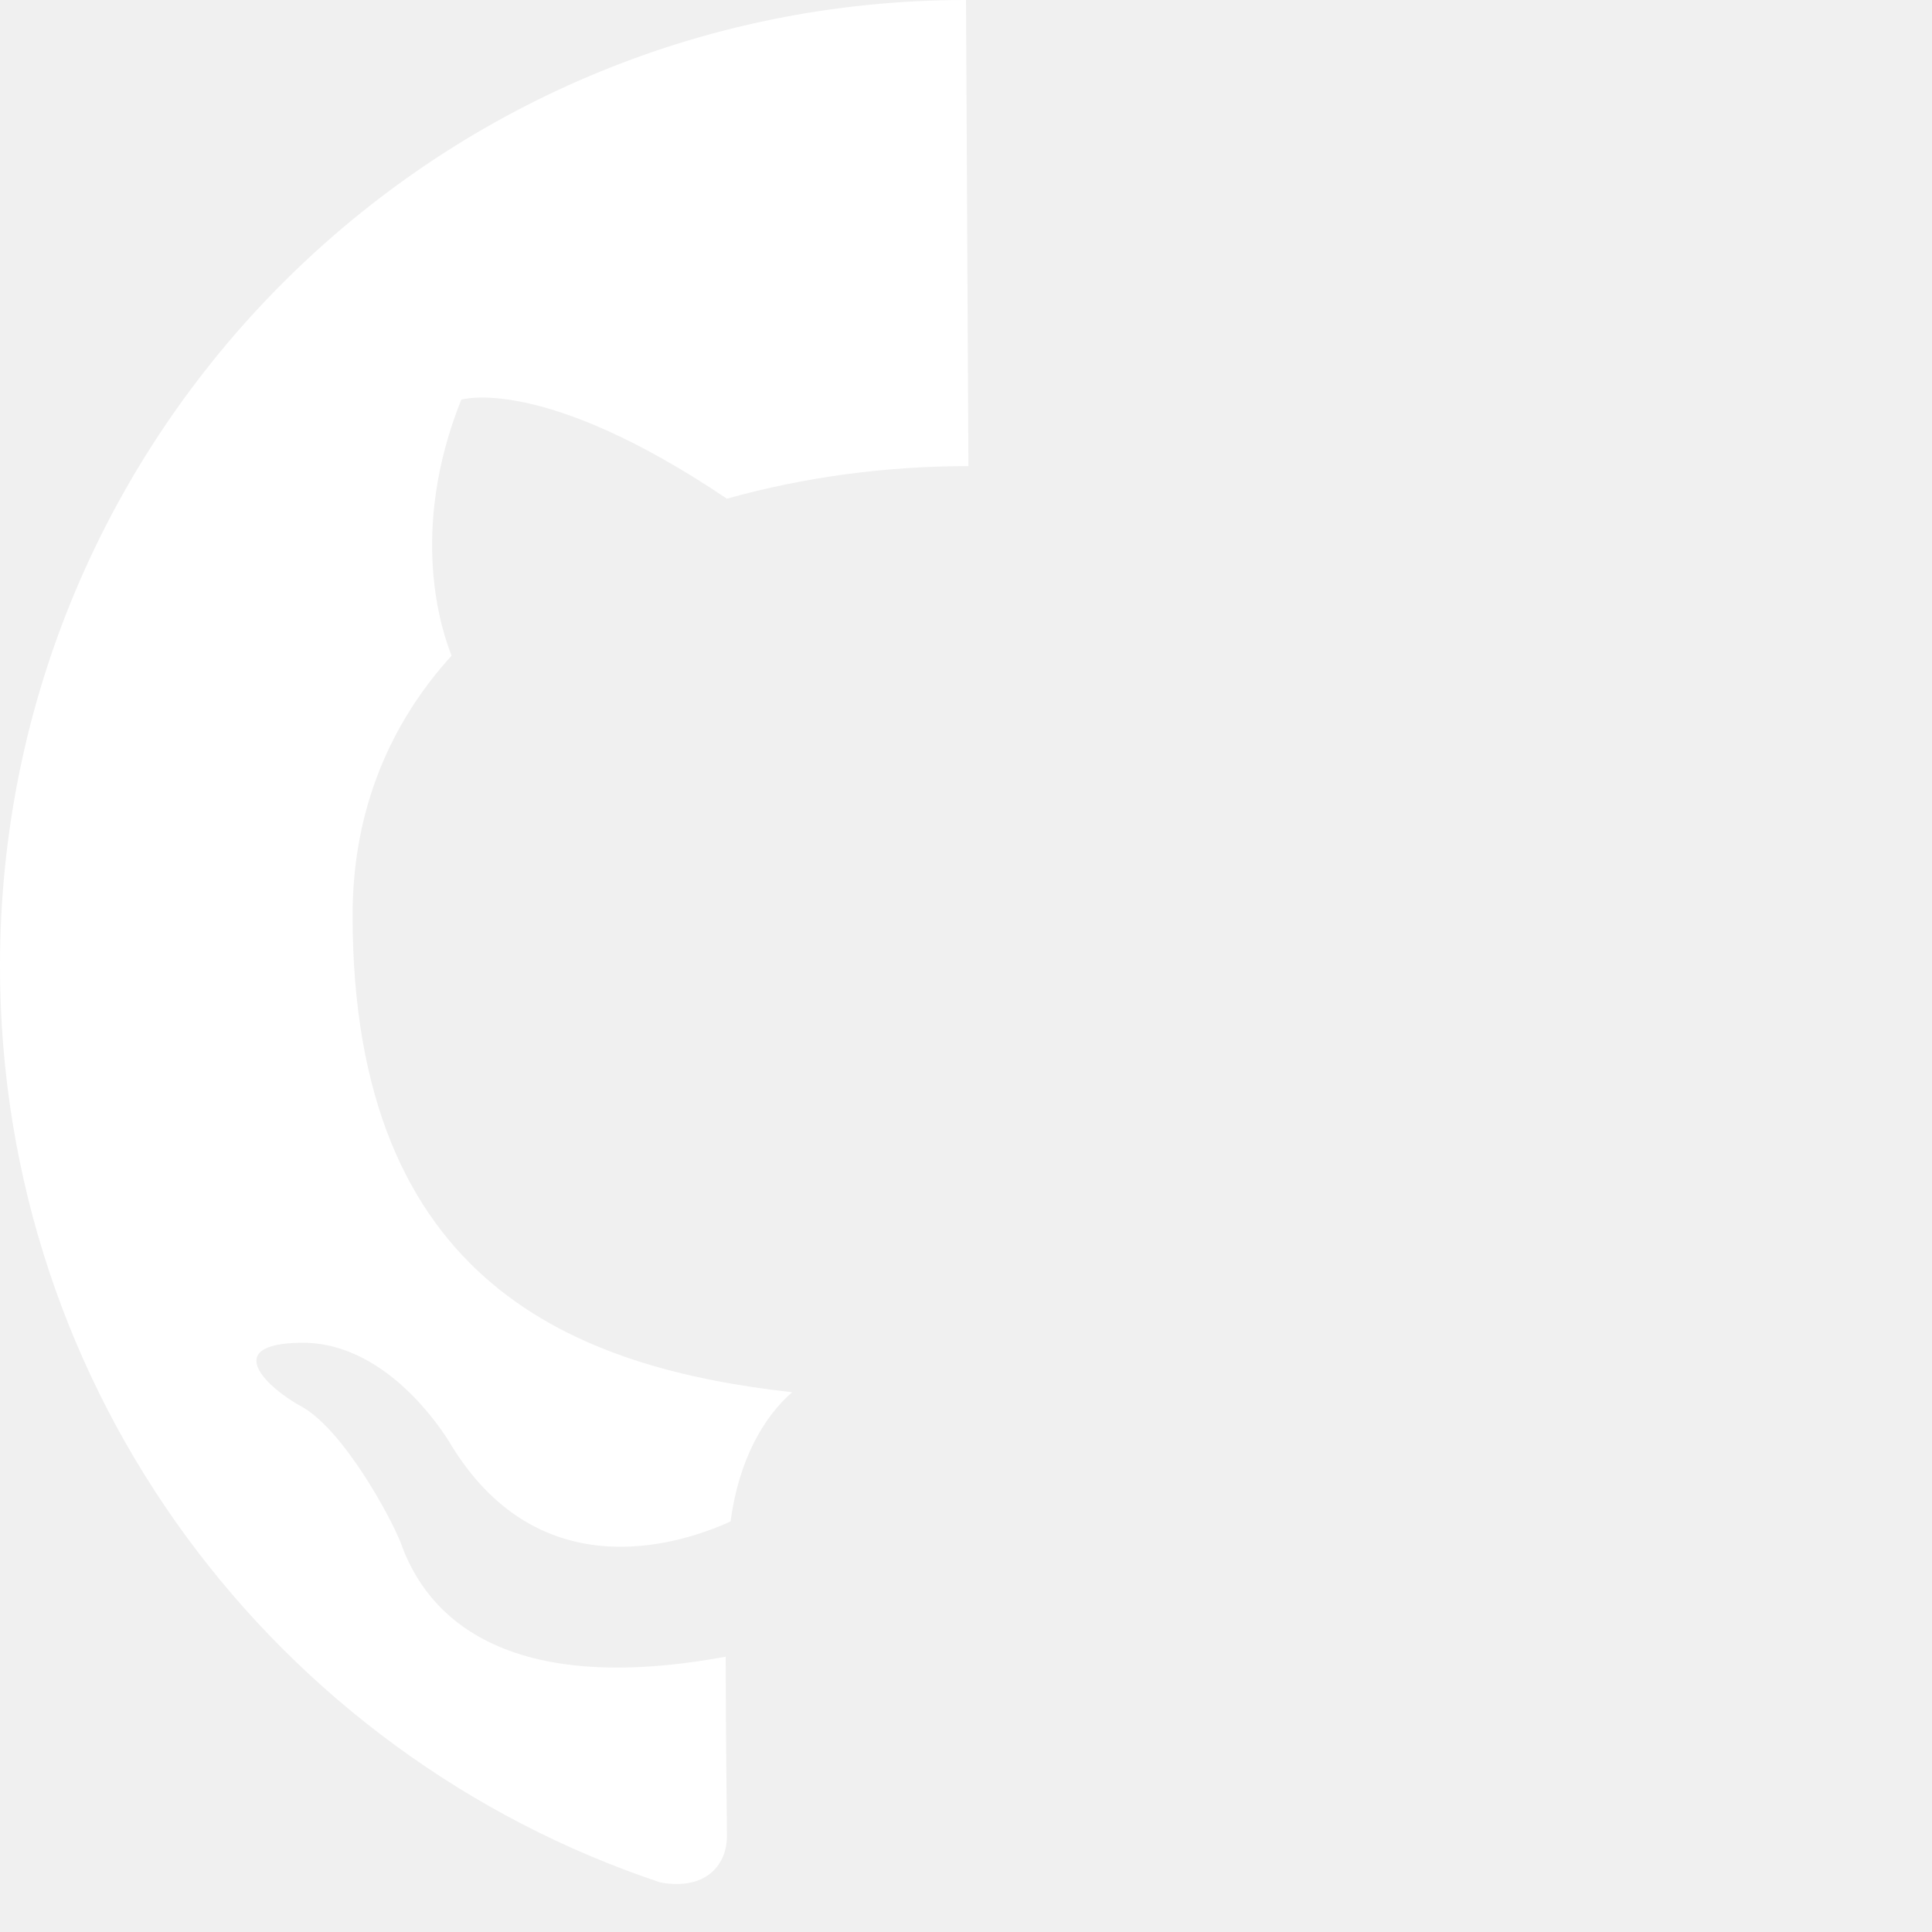
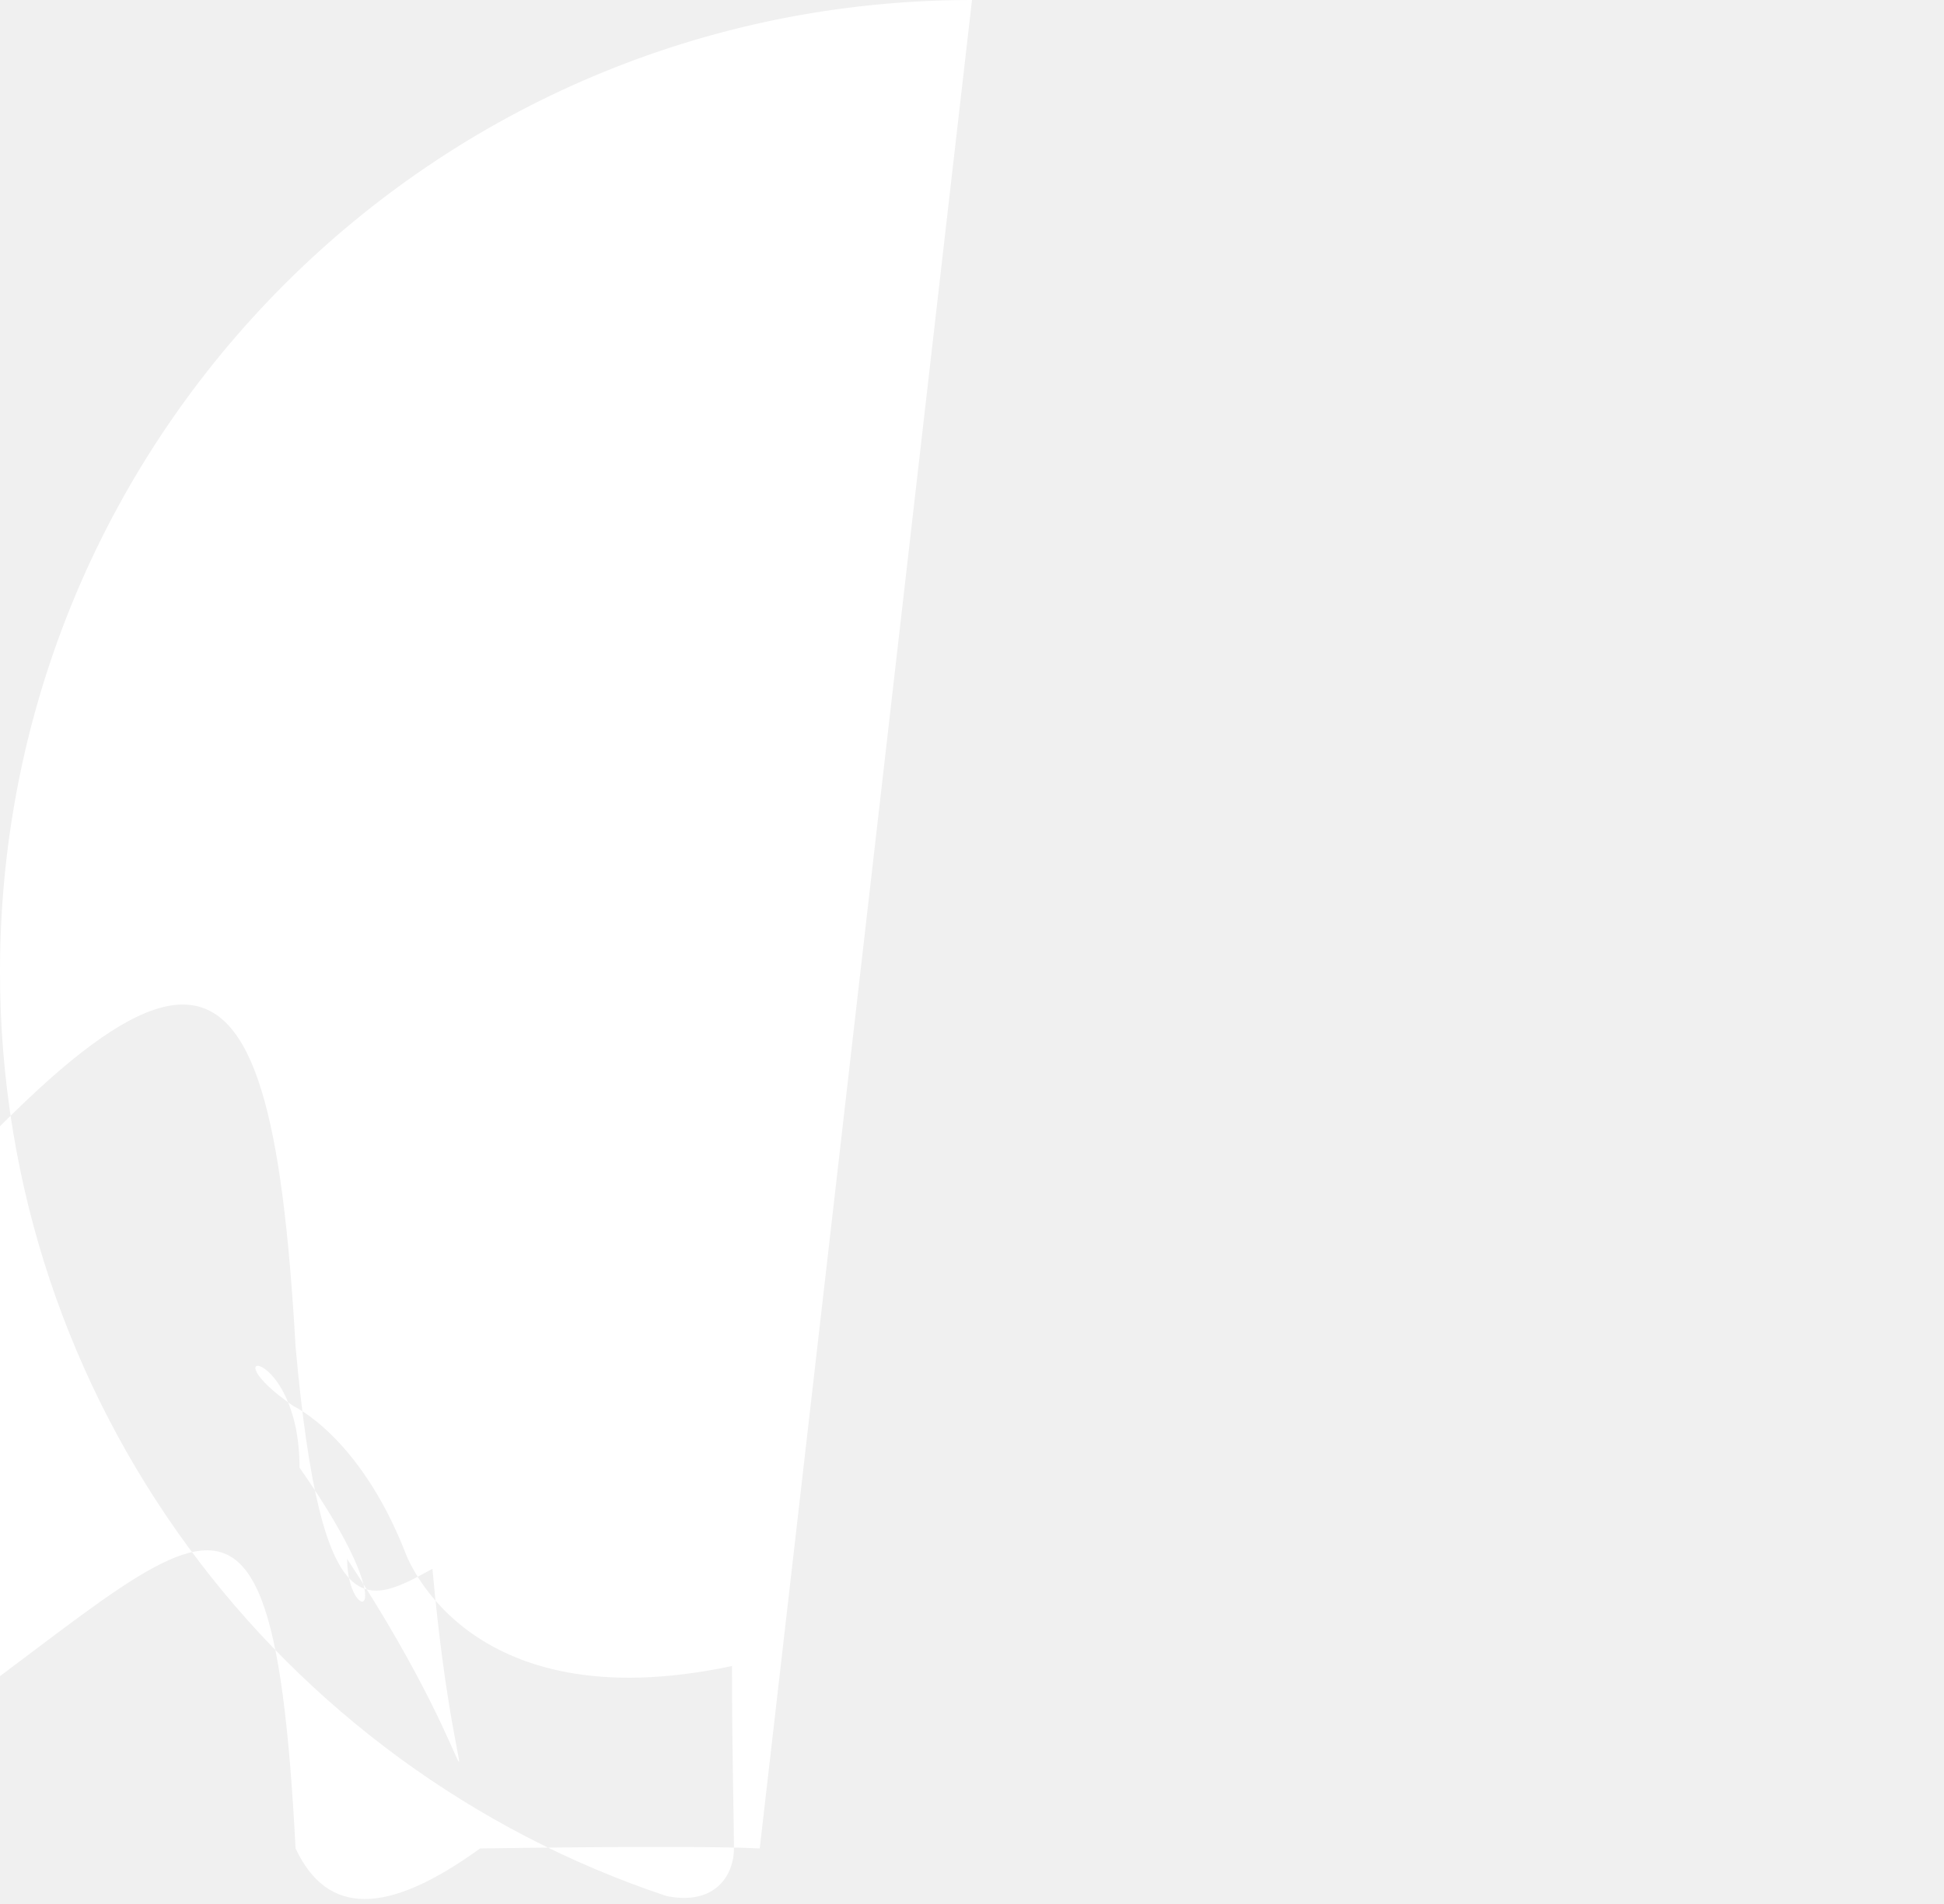
- <svg xmlns="http://www.w3.org/2000/svg" viewBox="0 0 24 24">
-   <path d="M12 0C5.37 0 0 5.37 0 12c0 5.31 3.435 9.795 8.205 11.385.6.105.825-.255.825-.57 0-.285-.015-1.23-.015-2.235-3.015.555-3.795-.735-4.035-1.41-.135-.345-.72-1.41-1.23-1.695-.42-.225-1.02-.78-.015-.795.945-.015 1.62.87 1.845 1.23 1.08 1.815 2.805 1.305 3.495.99.105-.78.42-1.305.765-1.605-2.67-.3-5.46-1.335-5.46-5.925 0-1.305.465-2.385 1.23-3.225-.12-.3-.54-1.53.12-3.18 0 0 1.005-.315 3.3 1.23.96-.27 1.98-.405 3-.405s2.04.135 3 . 405c2.295-1.56 3.3-1.23 3.3-1.23.66 1.65.24 2.88.12 3.18.765.84 1.23 1.905 1.23 3.225 0 4.605-2.805 5.625-5.475 5.925.435.375.81 1.095.81 2.22 0 1.605-.015 2.895-.015 3.3 0 .315.225.69.825.57A12.001 12.001 0 0024 12c0-6.63-5.37-12-12-12z" fill="#ffffff" />
+ <svg xmlns="http://www.w3.org/2000/svg" viewBox="0 0 98 96">
+   <path fill-rule="evenodd" clip-rule="evenodd" d="M49 0C21.9 0 0 21.9 0 49c0 21.7 14.1 40.1 33.6 46.6 2.5.5 3.4-1.1 3.4-2.4 0-1.2-.1-5.1-.1-9.2-13.6 2.9-16.5-5.8-16.5-5.8-2.3-5.8-5.6-7.3-5.6-7.3-4.5-3.1.3-3.1.3 3.1 5.6 8 2.4 8 2.4 4.6 7.9 12 5.6 15 4.3.5-3.3 1.8-5.6 3.2-6.9-11.2-1.3-23-5.6-23-24.8 0-5.5 2-10 5.2-13.6-.5-1.3-2.2-6.5.5-13.5 0 0 4.3-1.4 14 5.2 4.1-1.1 8.4-1.7 12.8-1.8 4.3.1 8.7.6 12.8 1.8 9.7-6.6 13.9-5.2 13.9-5.2 2.7 7 .9 12.2.4 13.5 3.2 3.6 5.2 8.1 5.2 13.6 0 19.2-12 23.5-23.3 24.8 1.8 1.6 3.4 4.6 3.4 9.3 0 6.9-.1 12.4-.1 14.1 0 1.3.9 2.9 3.4 2.4C84 89 98 70.5 98 49 98 21.9 76.1 0 49 0z" fill="#ffffff" />
</svg>
